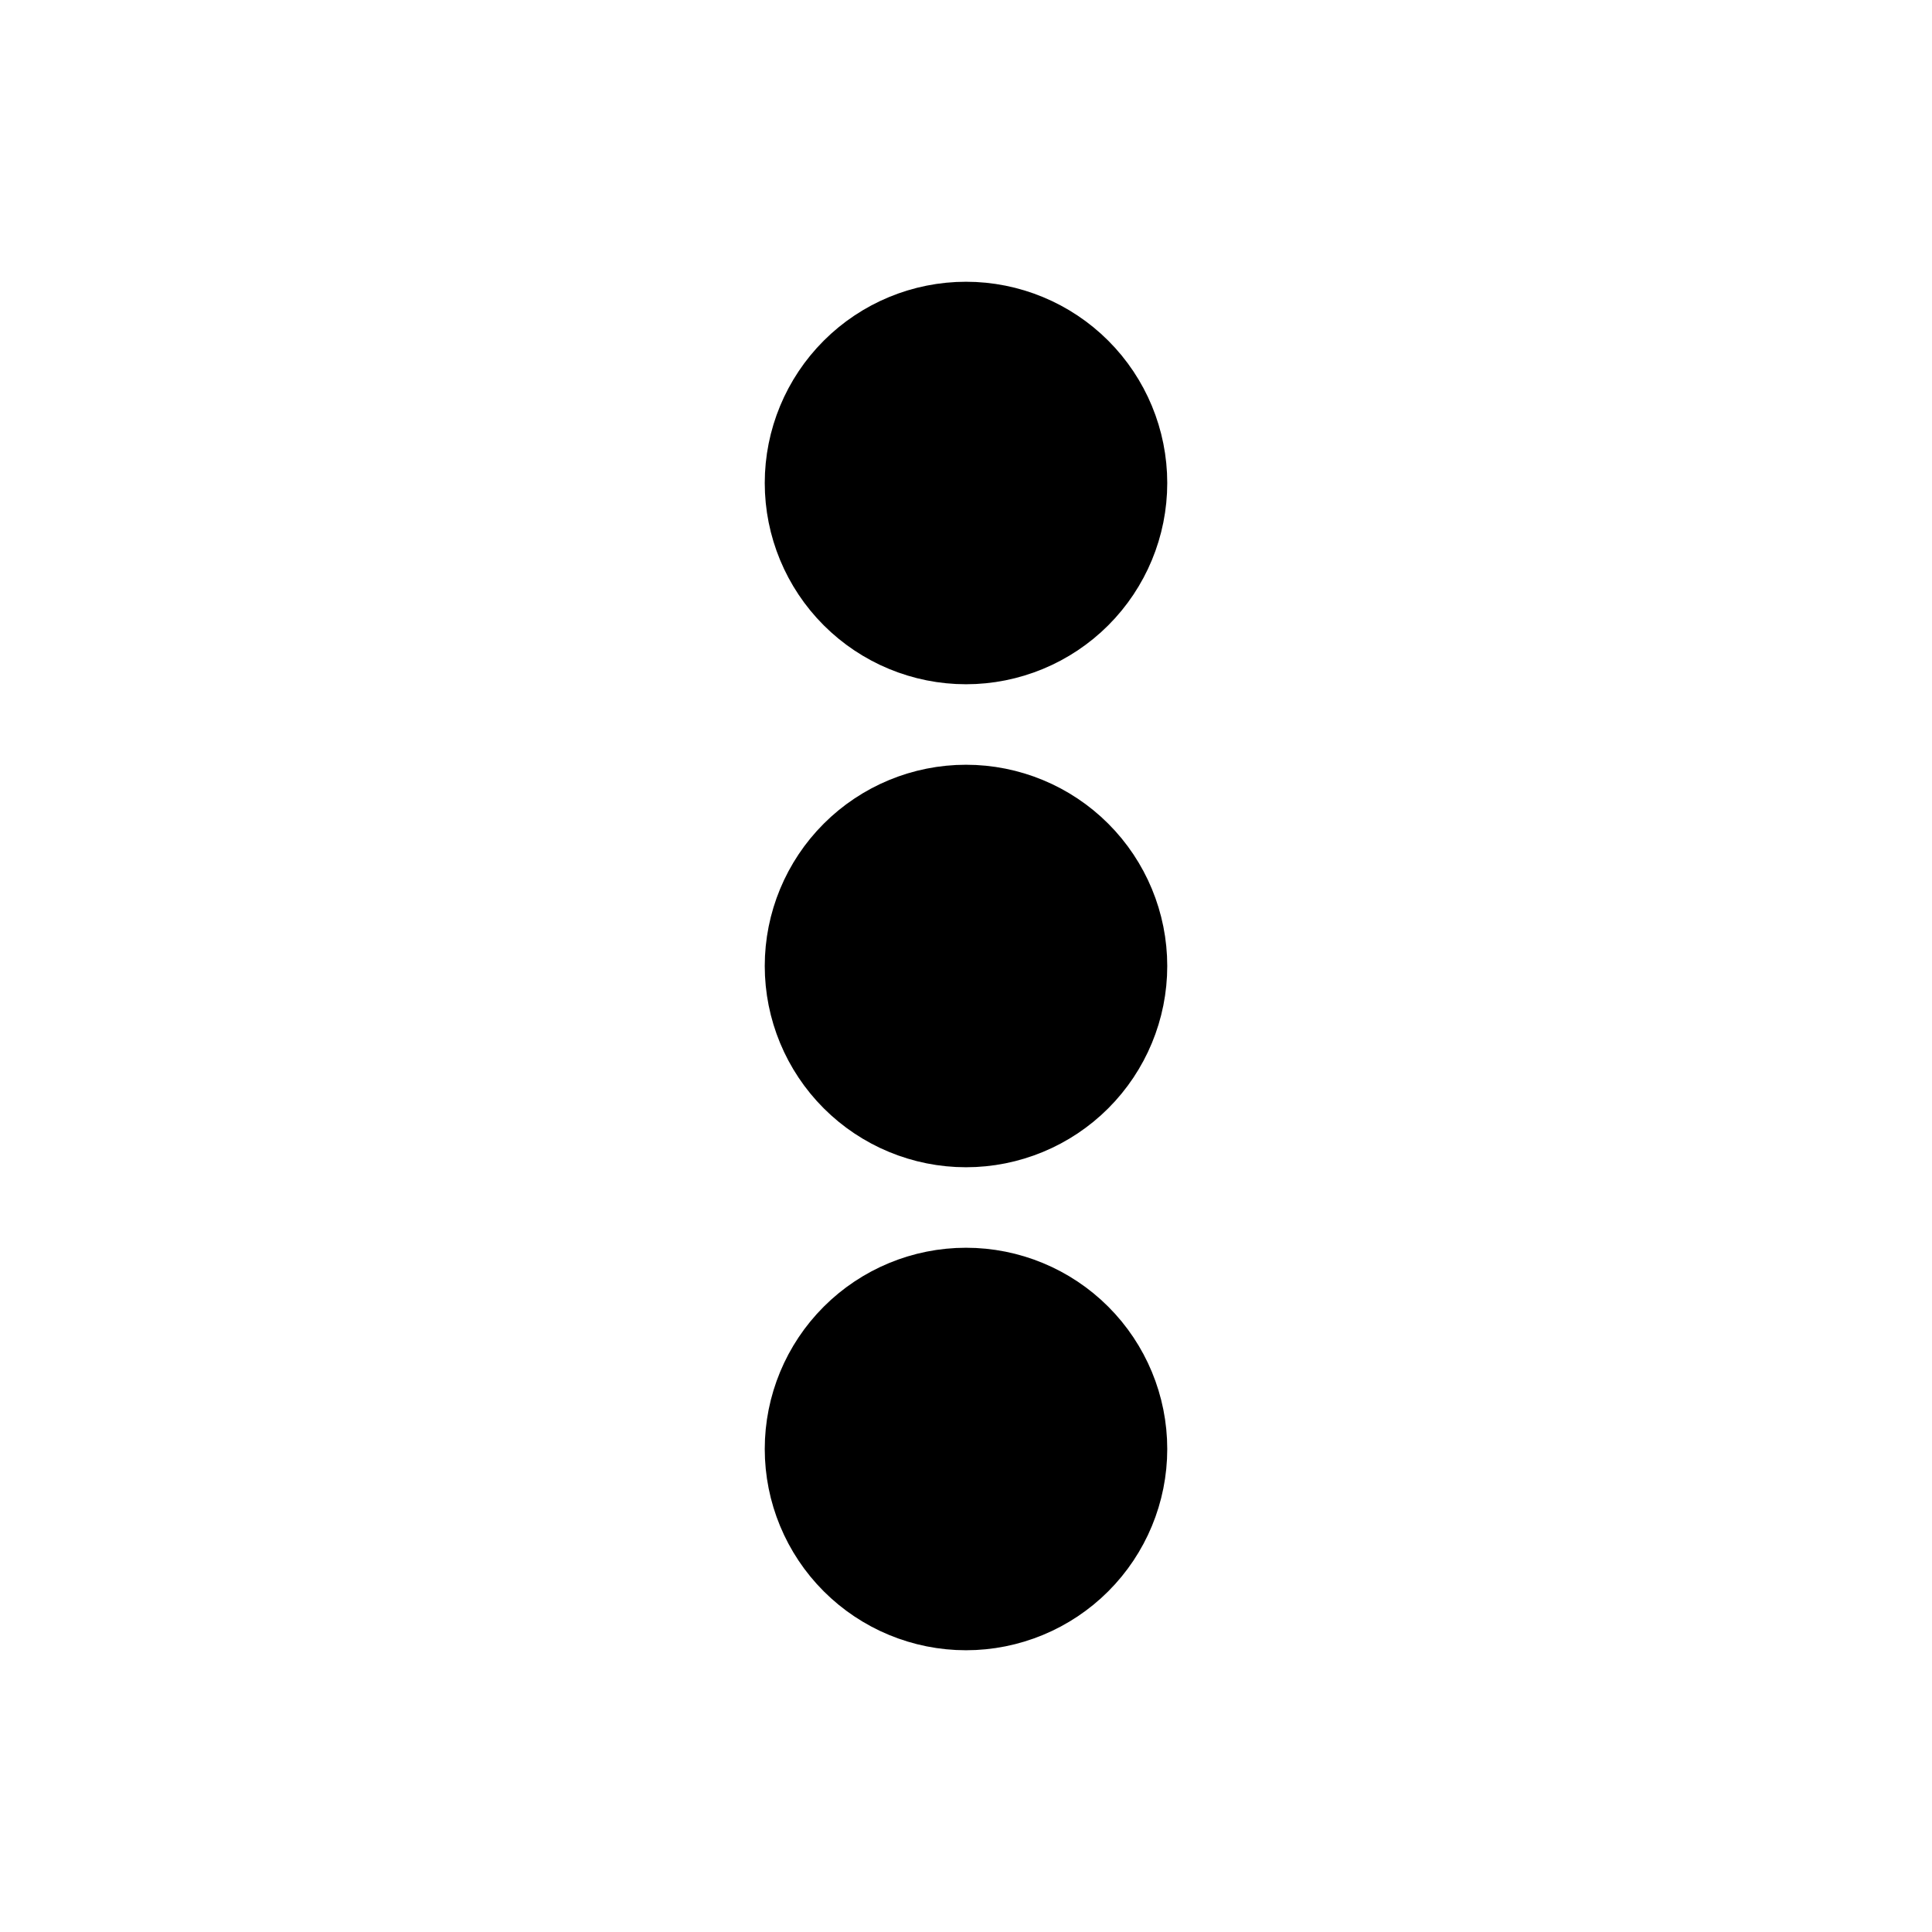
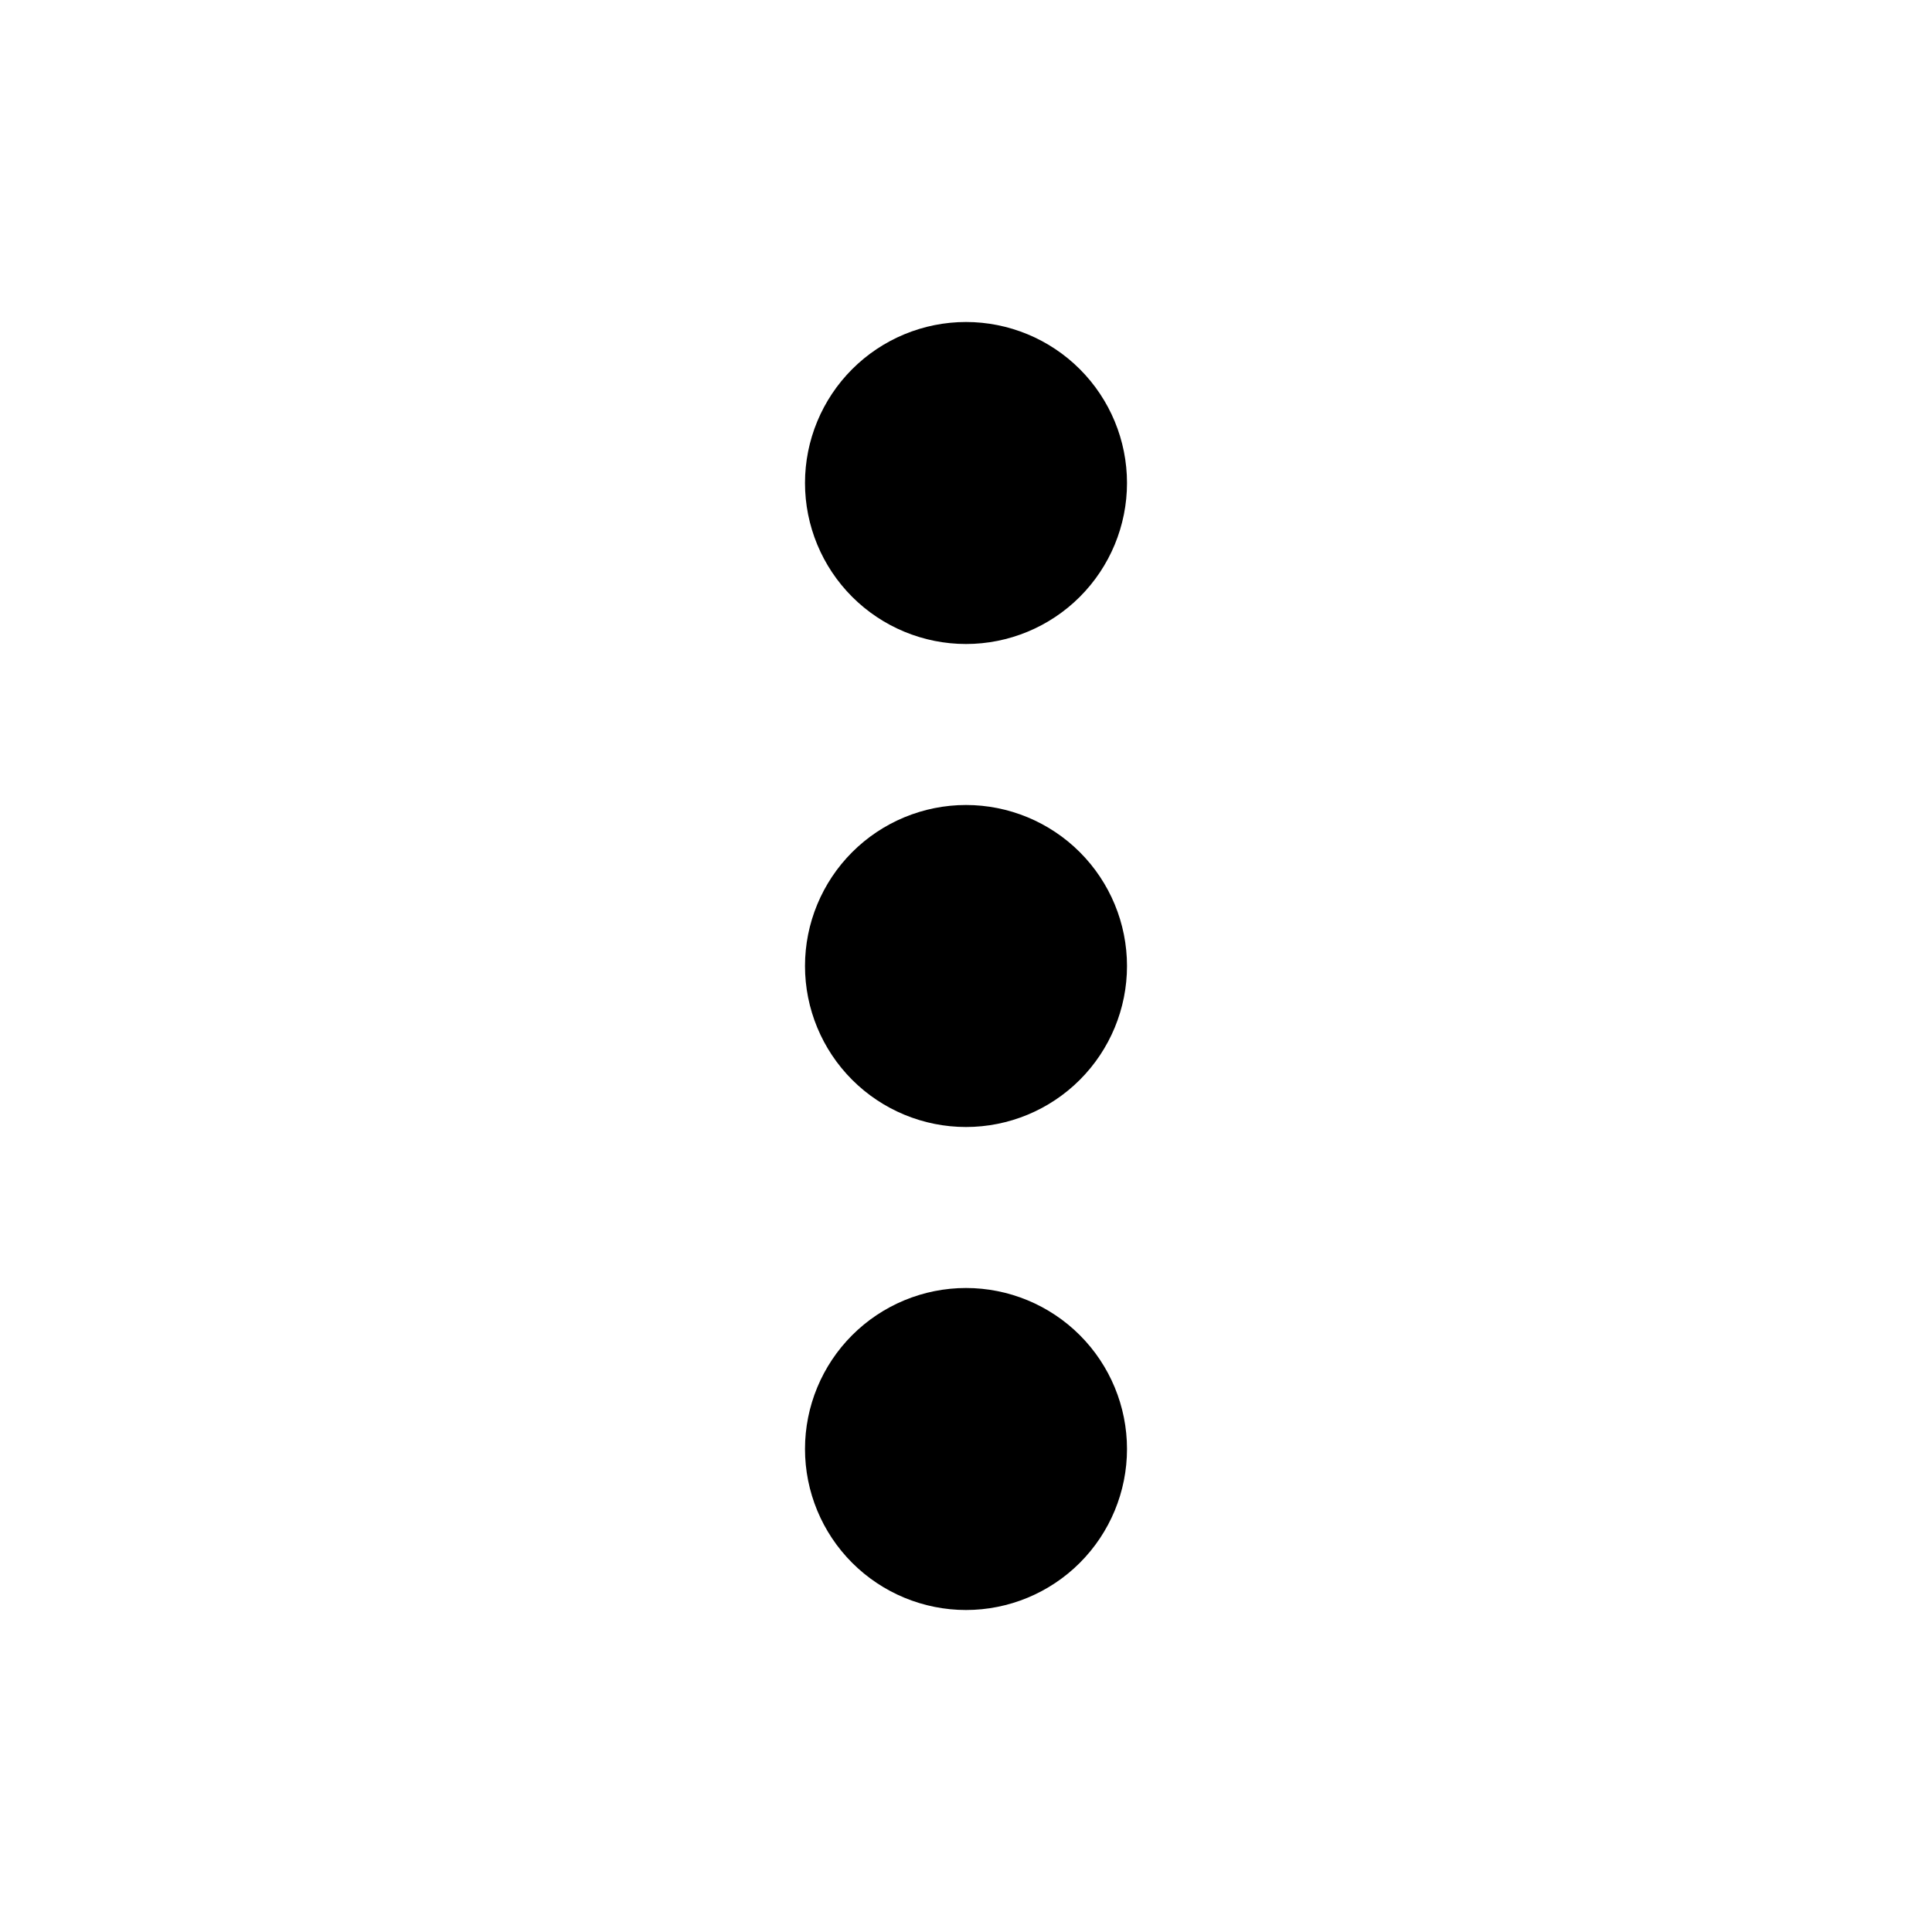
- <svg xmlns="http://www.w3.org/2000/svg" width="24" height="24" viewBox="0 0 24 24" fill="none">
-   <path d="M10 18C10 17.47 10.211 16.961 10.586 16.586C10.961 16.211 11.47 16 12 16C12.53 16 13.039 16.211 13.414 16.586C13.789 16.961 14 17.47 14 18C14 18.53 13.789 19.039 13.414 19.414C13.039 19.789 12.53 20 12 20C11.47 20 10.961 19.789 10.586 19.414C10.211 19.039 10 18.53 10 18ZM10 12C10 11.47 10.211 10.961 10.586 10.586C10.961 10.211 11.47 10 12 10C12.53 10 13.039 10.211 13.414 10.586C13.789 10.961 14 11.47 14 12C14 12.53 13.789 13.039 13.414 13.414C13.039 13.789 12.53 14 12 14C11.47 14 10.961 13.789 10.586 13.414C10.211 13.039 10 12.53 10 12ZM10 6C10 5.47 10.211 4.961 10.586 4.586C10.961 4.211 11.47 4 12 4C12.53 4 13.039 4.211 13.414 4.586C13.789 4.961 14 5.47 14 6C14 6.53 13.789 7.039 13.414 7.414C13.039 7.789 12.53 8 12 8C11.47 8 10.961 7.789 10.586 7.414C10.211 7.039 10 6.53 10 6Z" fill="currentColor" stroke="currentColor" />
+ <svg xmlns="http://www.w3.org/2000/svg" viewBox="0 0 24 24" fill="none">
+   <path d="M10 18C10 17.47 10.211 16.961 10.586 16.586C10.961 16.211 11.47 16 12 16C12.53 16 13.039 16.211 13.414 16.586C13.789 16.961 14 17.47 14 18C14 18.53 13.789 19.039 13.414 19.414C13.039 19.789 12.53 20 12 20C11.47 20 10.961 19.789 10.586 19.414C10.211 19.039 10 18.53 10 18ZM10 12C10 11.47 10.211 10.961 10.586 10.586C10.961 10.211 11.47 10 12 10C12.53 10 13.039 10.211 13.414 10.586C13.789 10.961 14 11.47 14 12C14 12.53 13.789 13.039 13.414 13.414C13.039 13.789 12.53 14 12 14C11.47 14 10.961 13.789 10.586 13.414C10.211 13.039 10 12.53 10 12ZM10 6C10 5.47 10.211 4.961 10.586 4.586C10.961 4.211 11.47 4 12 4C12.53 4 13.039 4.211 13.414 4.586C13.789 4.961 14 5.47 14 6C14 6.53 13.789 7.039 13.414 7.414C13.039 7.789 12.53 8 12 8C11.47 8 10.961 7.789 10.586 7.414C10.211 7.039 10 6.53 10 6Z" fill="currentColor" />
</svg>
